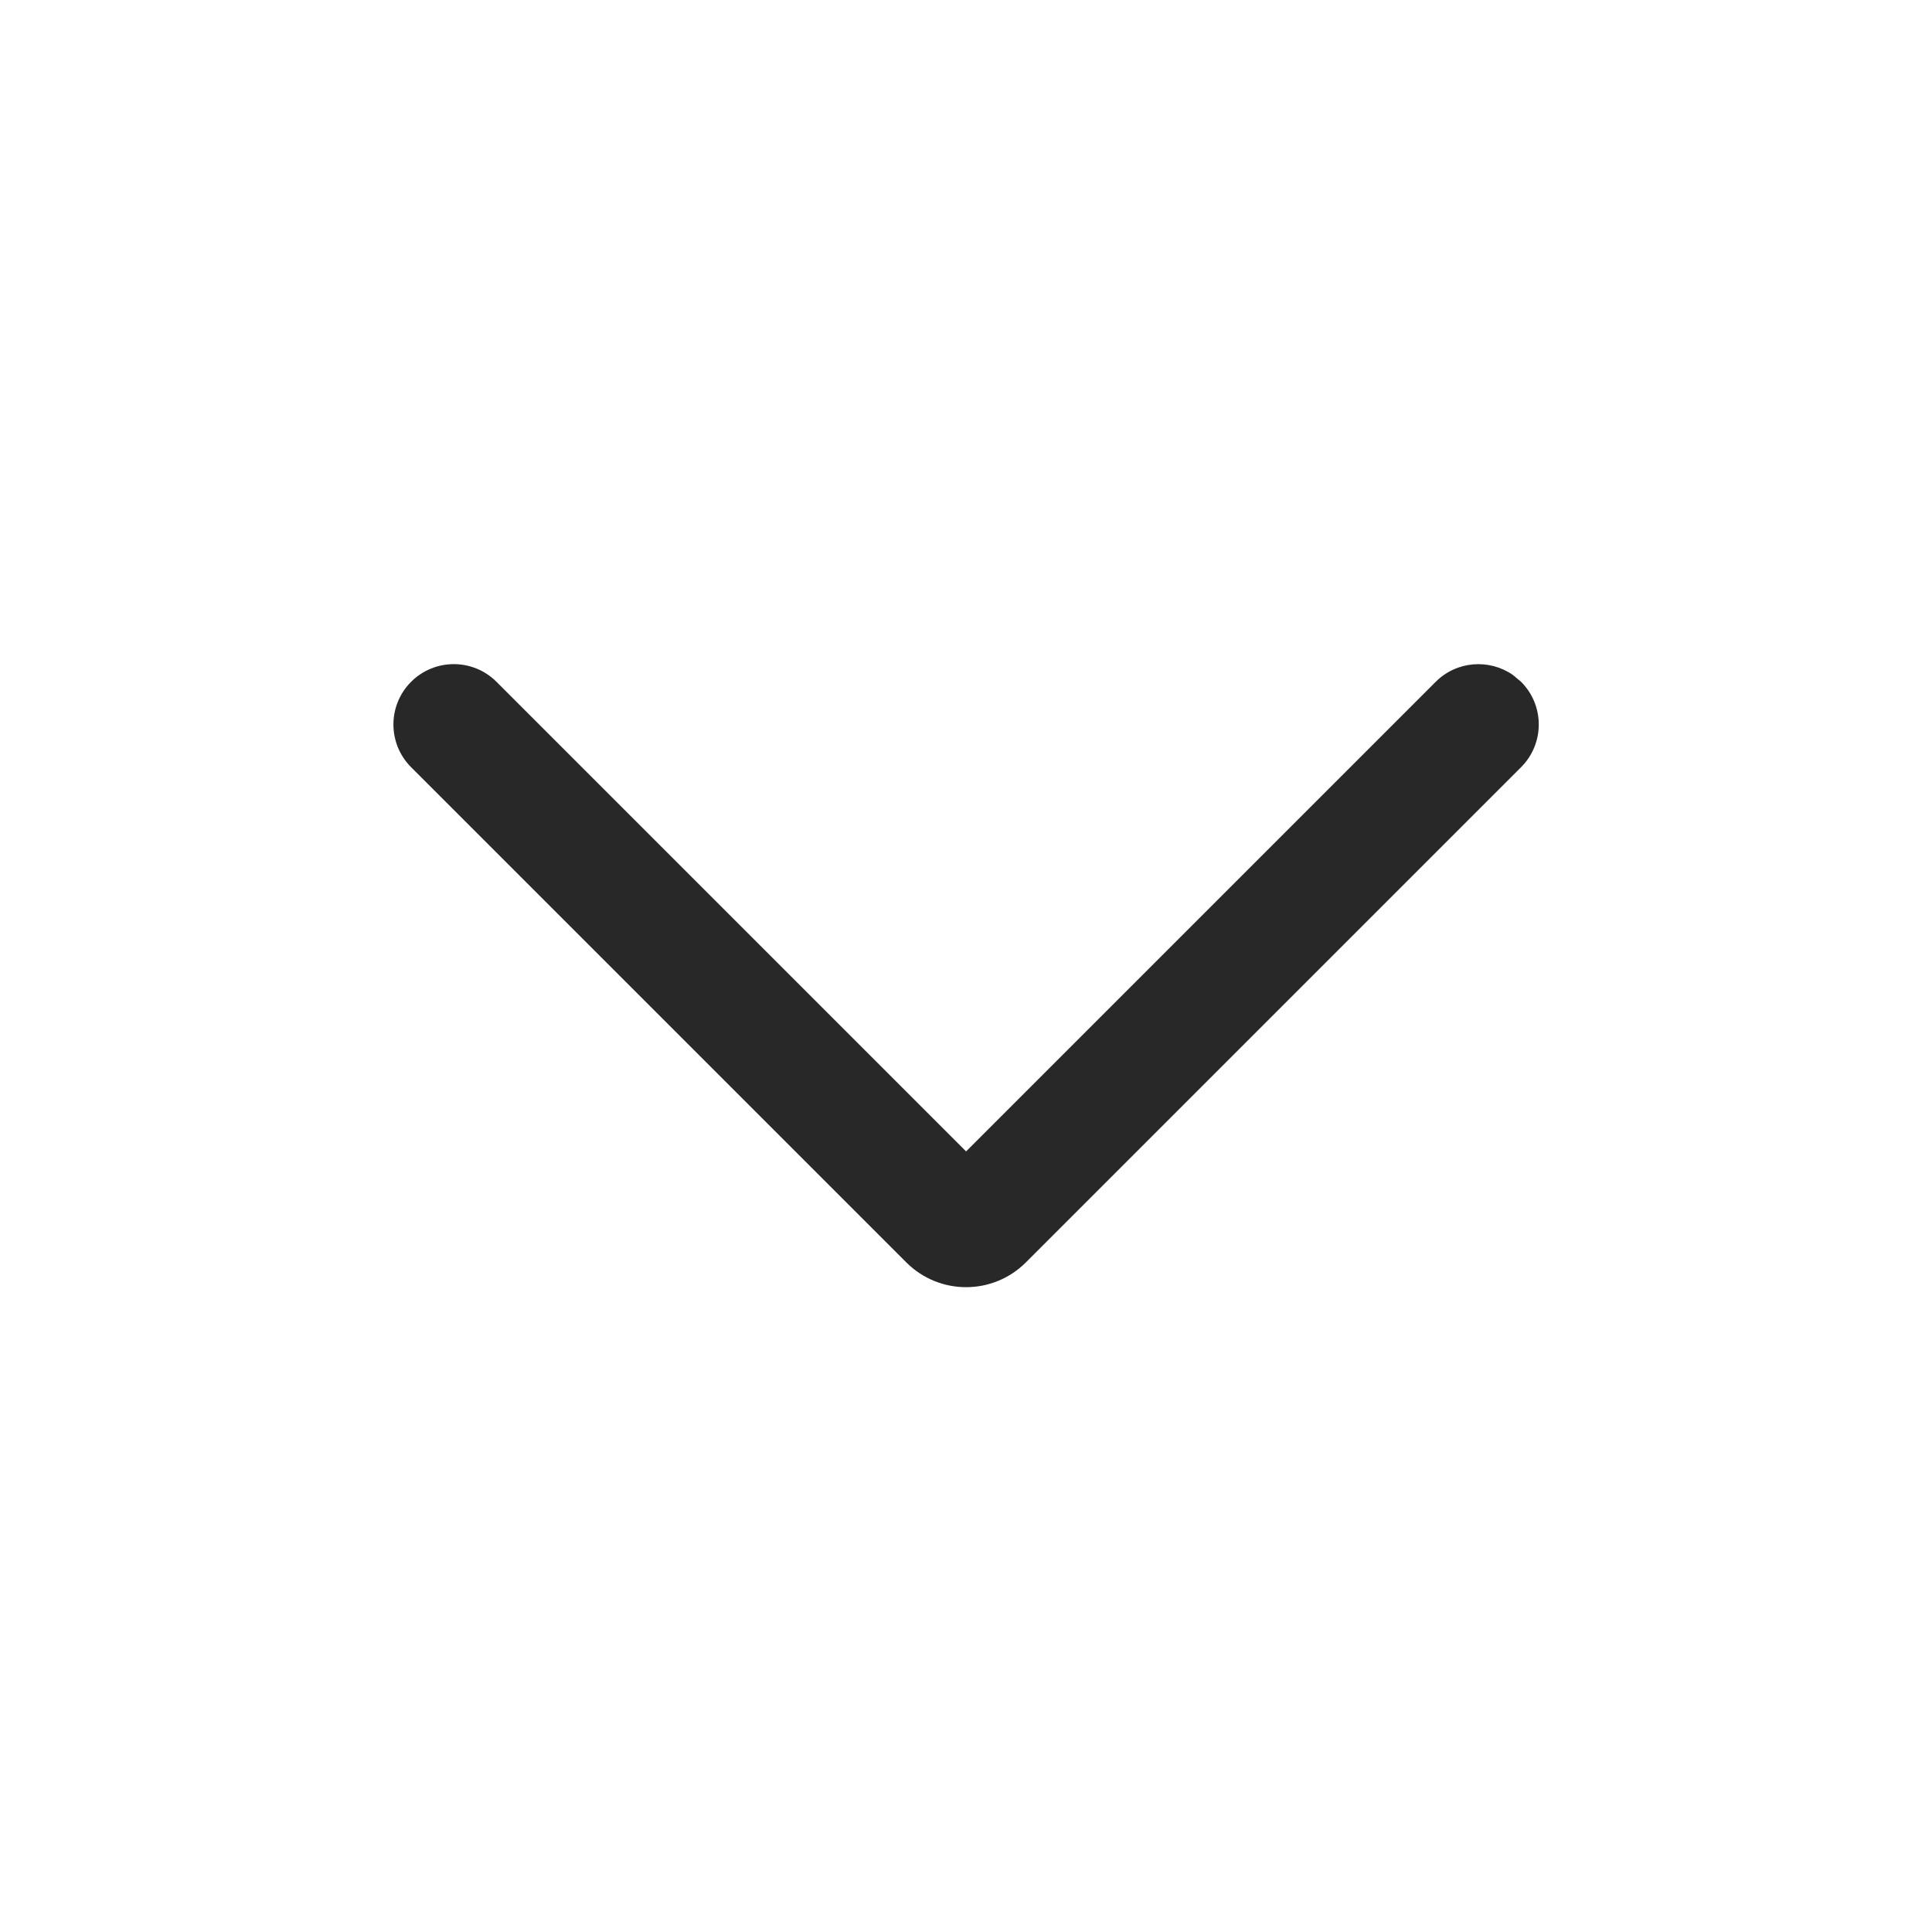
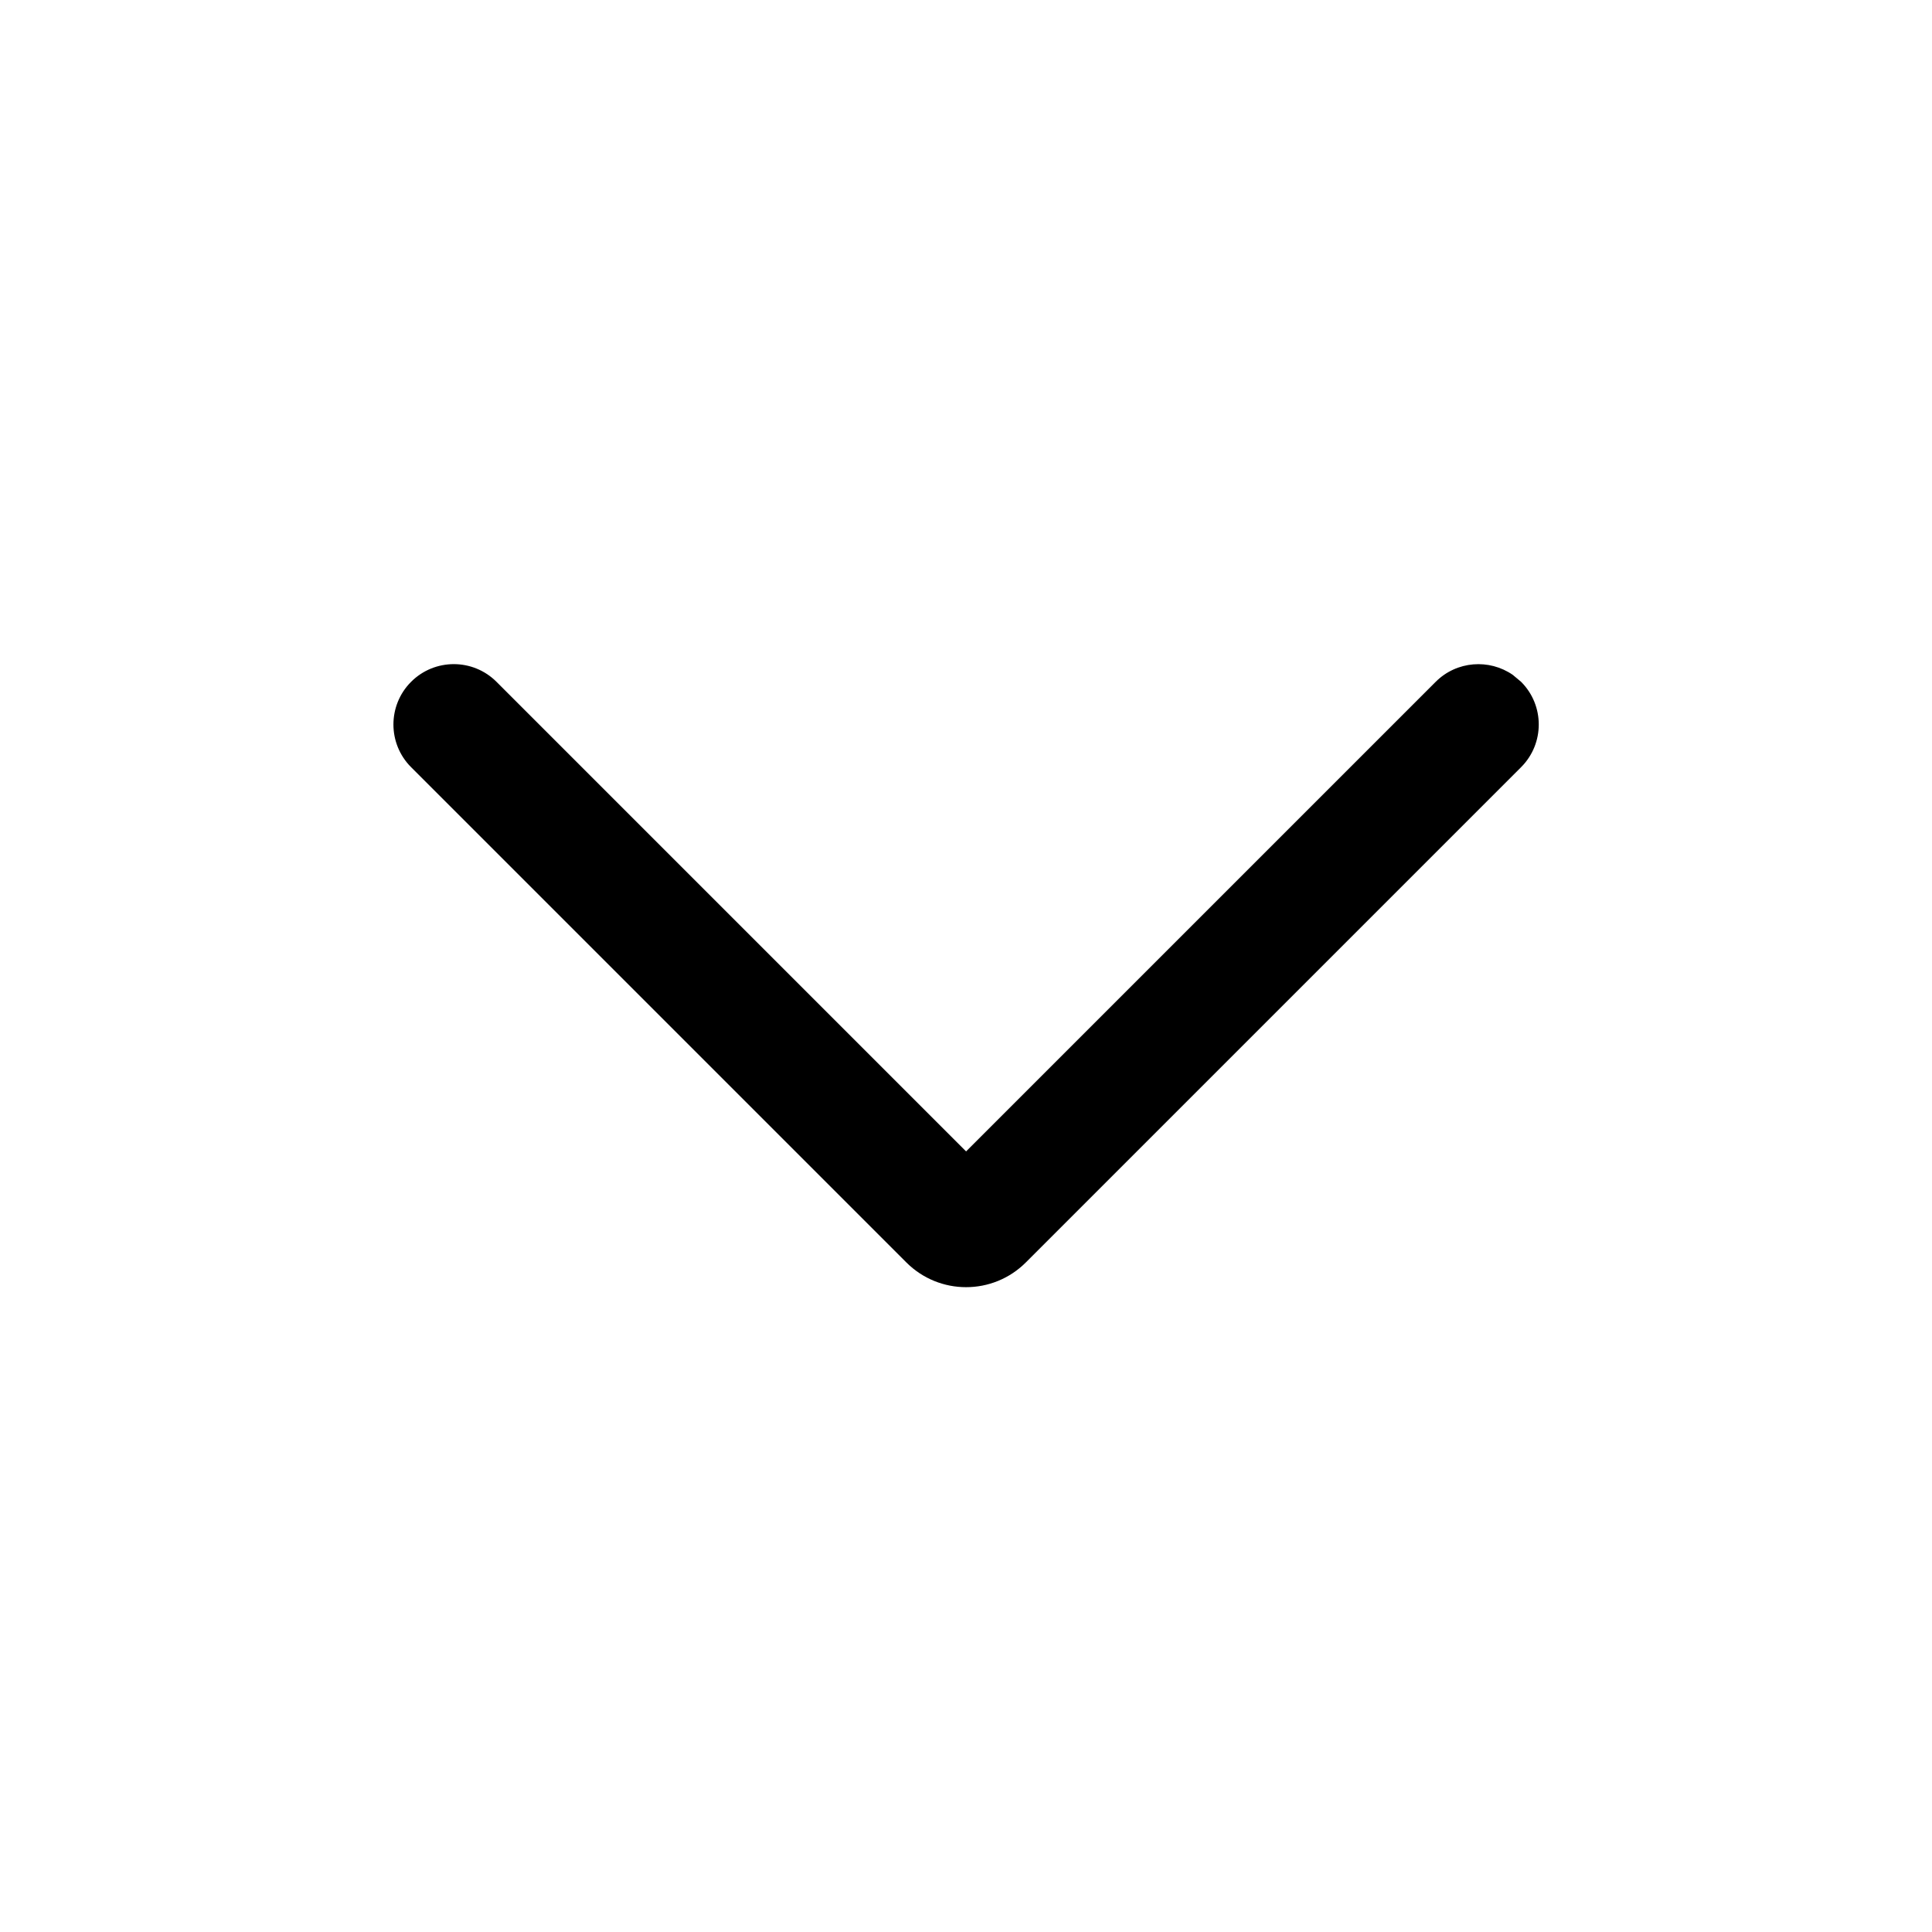
- <svg xmlns="http://www.w3.org/2000/svg" viewBox="0 0 12 12" width="12" height="12" fill="none" customFrame="#000000">
-   <rect id="框类/收起" width="12" height="12" x="0" y="0" />
-   <path id="路径" d="M4.725 0C5.015 0 5.25 0.235 5.25 0.525L5.25 4.875C5.25 5.082 5.082 5.25 4.875 5.25C4.668 5.25 4.5 5.082 4.5 4.875L4.5 0.75L0.375 0.75C0.191 0.75 0.038 0.617 0.006 0.442L0 0.375C0 0.168 0.168 0 0.375 0L4.725 0Z" fill="rgb(40,40,40)" fill-rule="nonzero" transform="matrix(-0.707107,0.707107,-0.707107,-0.707107,9.71289,4.5)" />
+ <svg xmlns="http://www.w3.org/2000/svg" viewBox="0 0 12 12" width="12" height="12" fill="none">
+   <rect id="框类/收起" width="12" height="12" x="0" y="0" fill="none" />
+   <path id="路径" d="M4.725 0C5.015 0 5.25 0.235 5.25 0.525L5.25 4.875C5.25 5.082 5.082 5.25 4.875 5.25C4.668 5.25 4.5 5.082 4.5 4.875L4.5 0.75L0.375 0.75C0.191 0.75 0.038 0.617 0.006 0.442L0 0.375C0 0.168 0.168 0 0.375 0L4.725 0Z" fill="currentColor" fill-rule="nonzero" transform="matrix(-0.707107,0.707107,-0.707107,-0.707107,9.71289,4.5)" />
  <path id="路径" d="M5.25 0.525L5.25 4.875C5.25 5.082 5.082 5.25 4.875 5.25C4.668 5.25 4.5 5.082 4.5 4.875L4.5 0.75L0.375 0.75C0.191 0.75 0.038 0.617 0.006 0.442L0 0.375C0 0.168 0.168 0 0.375 0L4.725 0C5.015 0 5.25 0.235 5.25 0.525Z" fill-rule="nonzero" stroke="rgb(89,89,89)" stroke-opacity="0" stroke-width="0.3" transform="matrix(-0.707107,0.707107,-0.707107,-0.707107,9.71289,4.5)" />
</svg>
